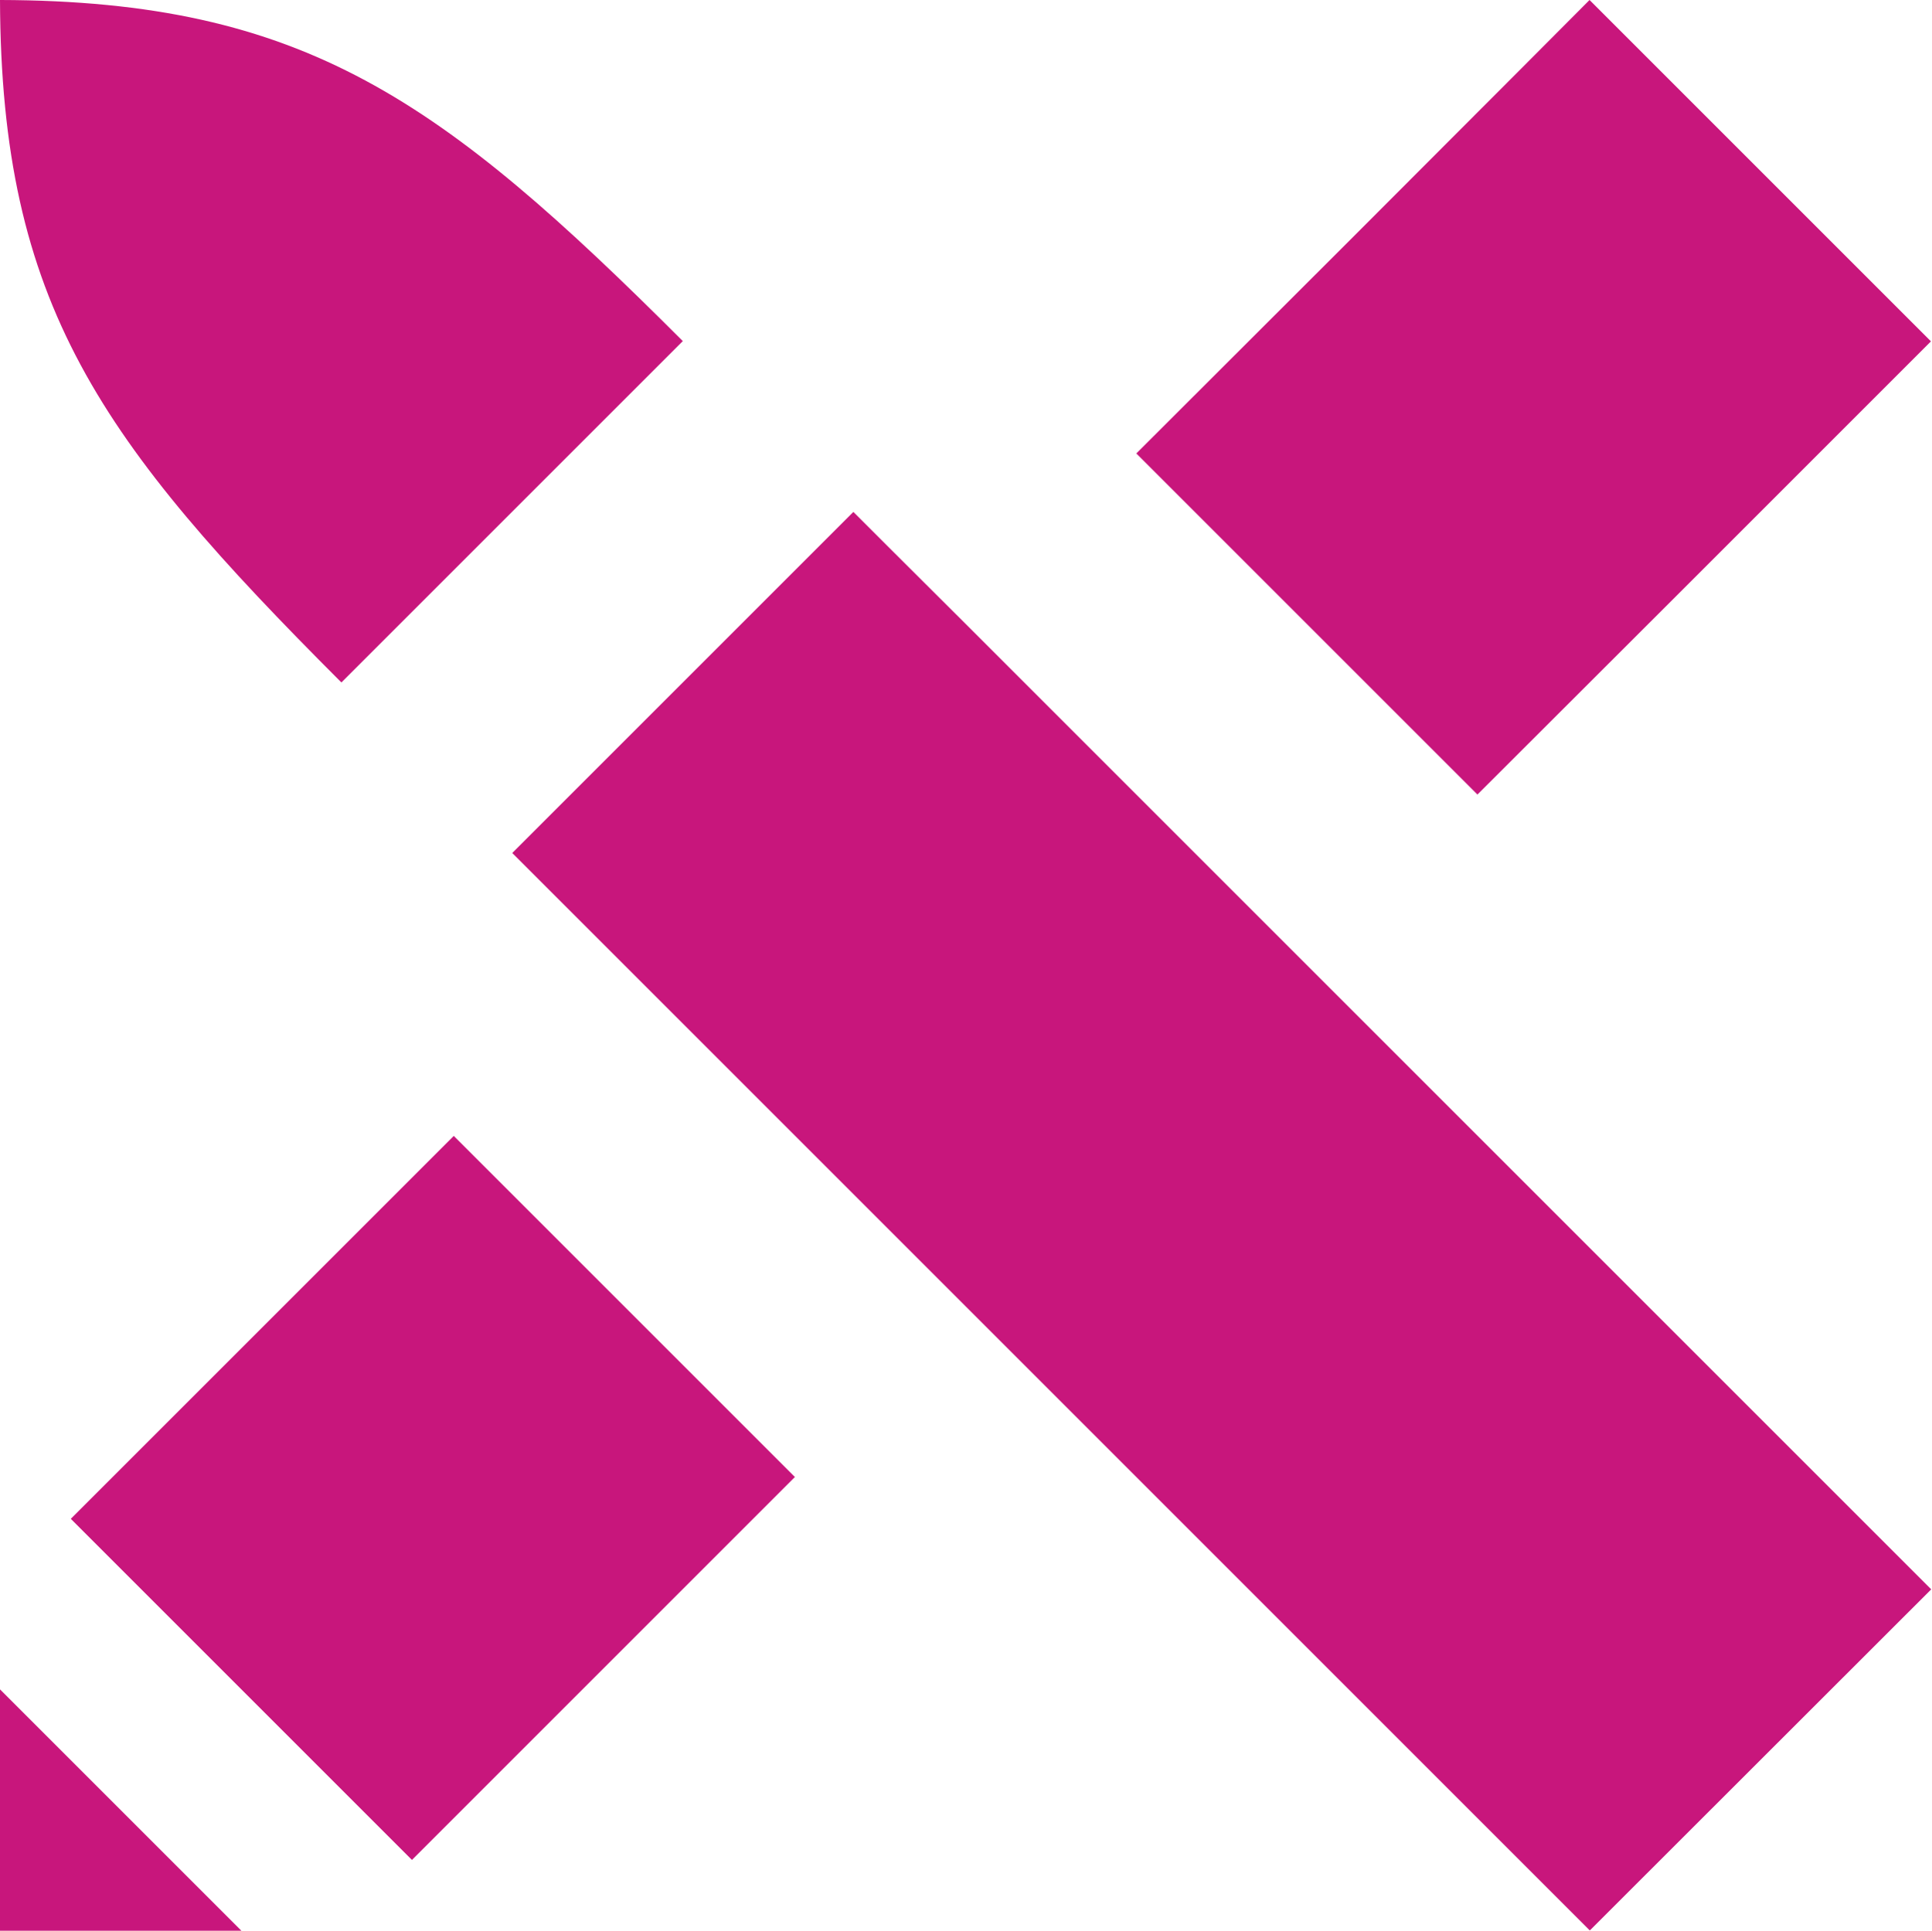
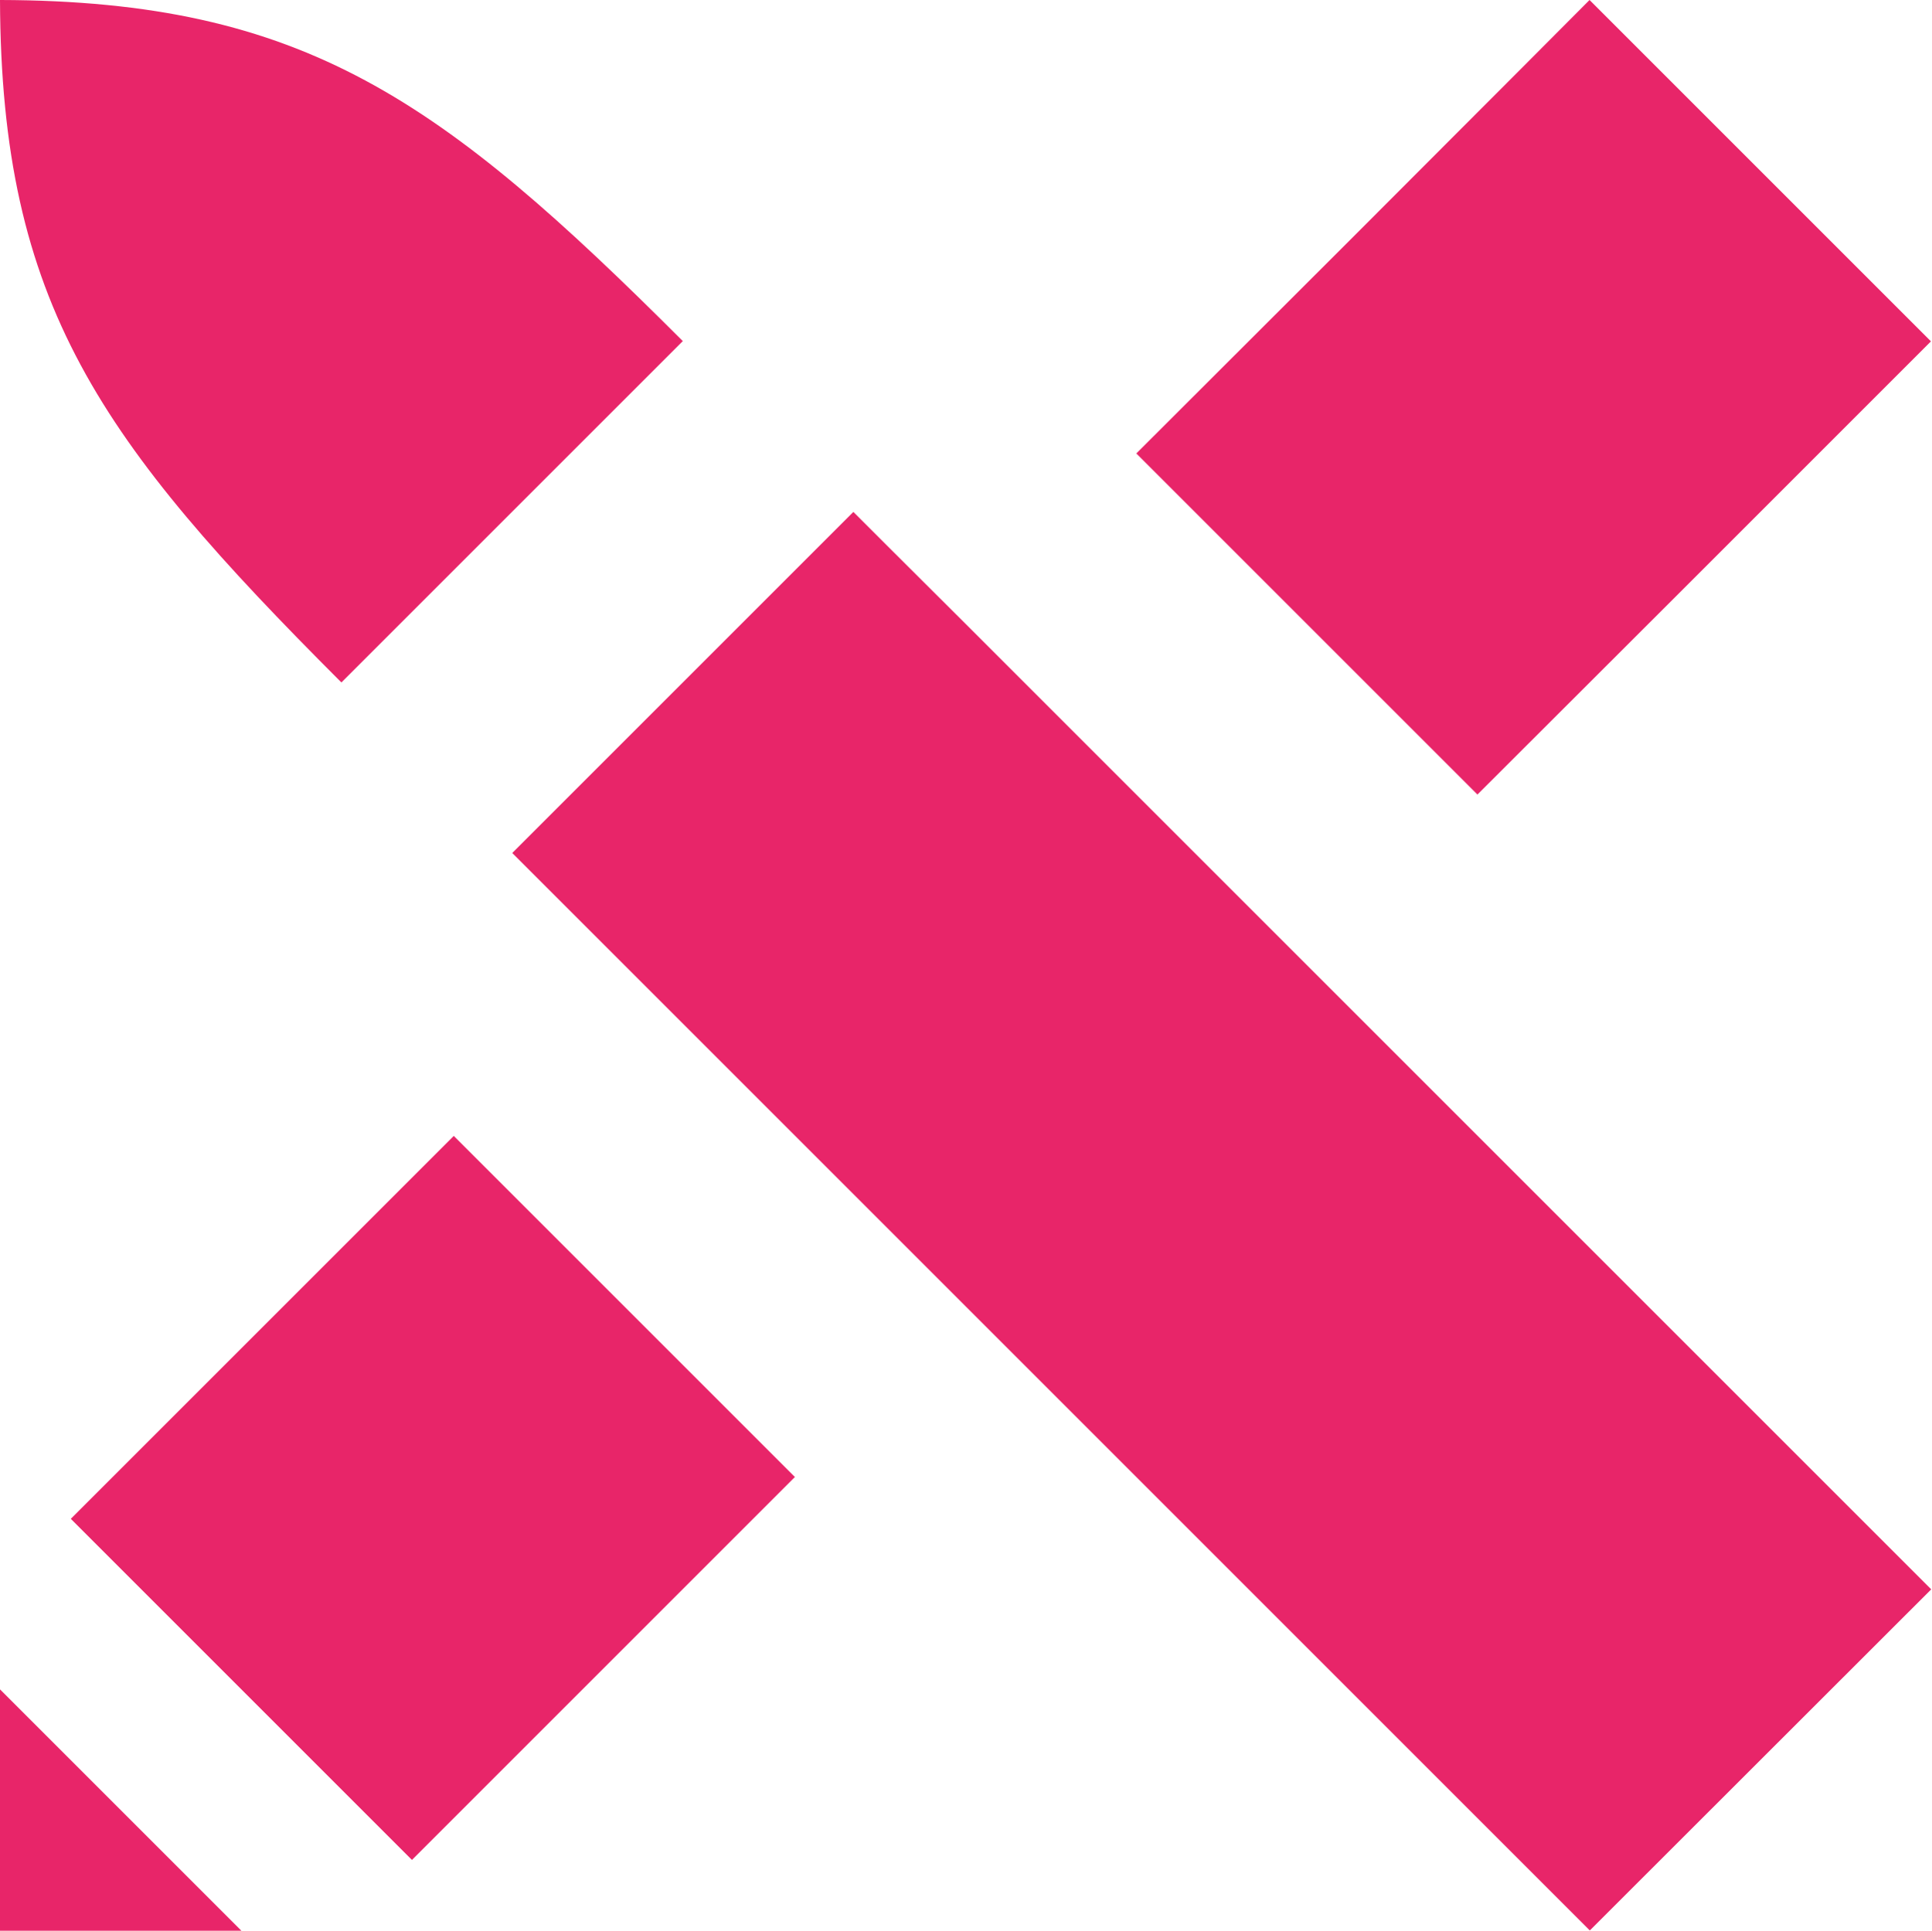
<svg xmlns="http://www.w3.org/2000/svg" width="72.01" height="72" viewBox="0 0 72.01 72">
  <g transform="translate(-769.43 -6496.7)">
-     <path d="M1236.95,6695.3l-14.28,14.28-12.72-12.72.27-.27,14.01-14.01Z" transform="translate(-437.88 -143.52)" fill="#c8167c" />
-     <path d="M1216.31,6712.22h-9v-9Z" transform="translate(-437.88 -143.52)" fill="#c8167c" />
-     <path d="M1279.31,6652.95l-8.95,8.95-7.96,7.95-12.72-12.72,7.96-7.95,6.31-6.32,2.63-2.64Z" transform="translate(-437.88 -143.52)" fill="#c8167c" />
-     <path d="M1279.32,6699.49l-12.73,12.72-19.81-19.81-3.46-3.46-12.72-12.72-2.92-2.92-1.27-1.27,12.72-12.72,1.27,1.27,2.92,2.91,12.72,12.72,3.46,3.46Z" transform="translate(-437.88 -143.52)" fill="#c8167c" />
-     <path d="M794.89,6509.42l-12.73,12.73c-9-9-12.69-14.1-12.73-25.45C780.78,6496.73,785.89,6500.42,794.89,6509.42Z" transform="translate(0 0)" fill="#c8167c" />
+     <path d="M1236.95,6695.3l-14.28,14.28-12.72-12.72.27-.27,14.01-14.01Z" transform="translate(-437.88 -143.52)" fill="#e82569" />
+     <path d="M1216.31,6712.22h-9v-9Z" transform="translate(-437.88 -143.52)" fill="#e82569" />
+     <path d="M1279.31,6652.95l-8.95,8.95-7.96,7.95-12.72-12.72,7.96-7.95,6.31-6.32,2.63-2.64Z" transform="translate(-437.88 -143.52)" fill="#e82569" />
+     <path d="M1279.32,6699.49l-12.73,12.72-19.81-19.81-3.46-3.46-12.72-12.72-2.92-2.92-1.27-1.27,12.72-12.72,1.27,1.27,2.92,2.91,12.72,12.72,3.46,3.46Z" transform="translate(-437.88 -143.52)" fill="#e82569" />
+     <path d="M794.89,6509.42l-12.73,12.73c-9-9-12.69-14.1-12.73-25.45C780.78,6496.73,785.89,6500.42,794.89,6509.42Z" transform="translate(0 0)" fill="#e82569" />
  </g>
</svg>
